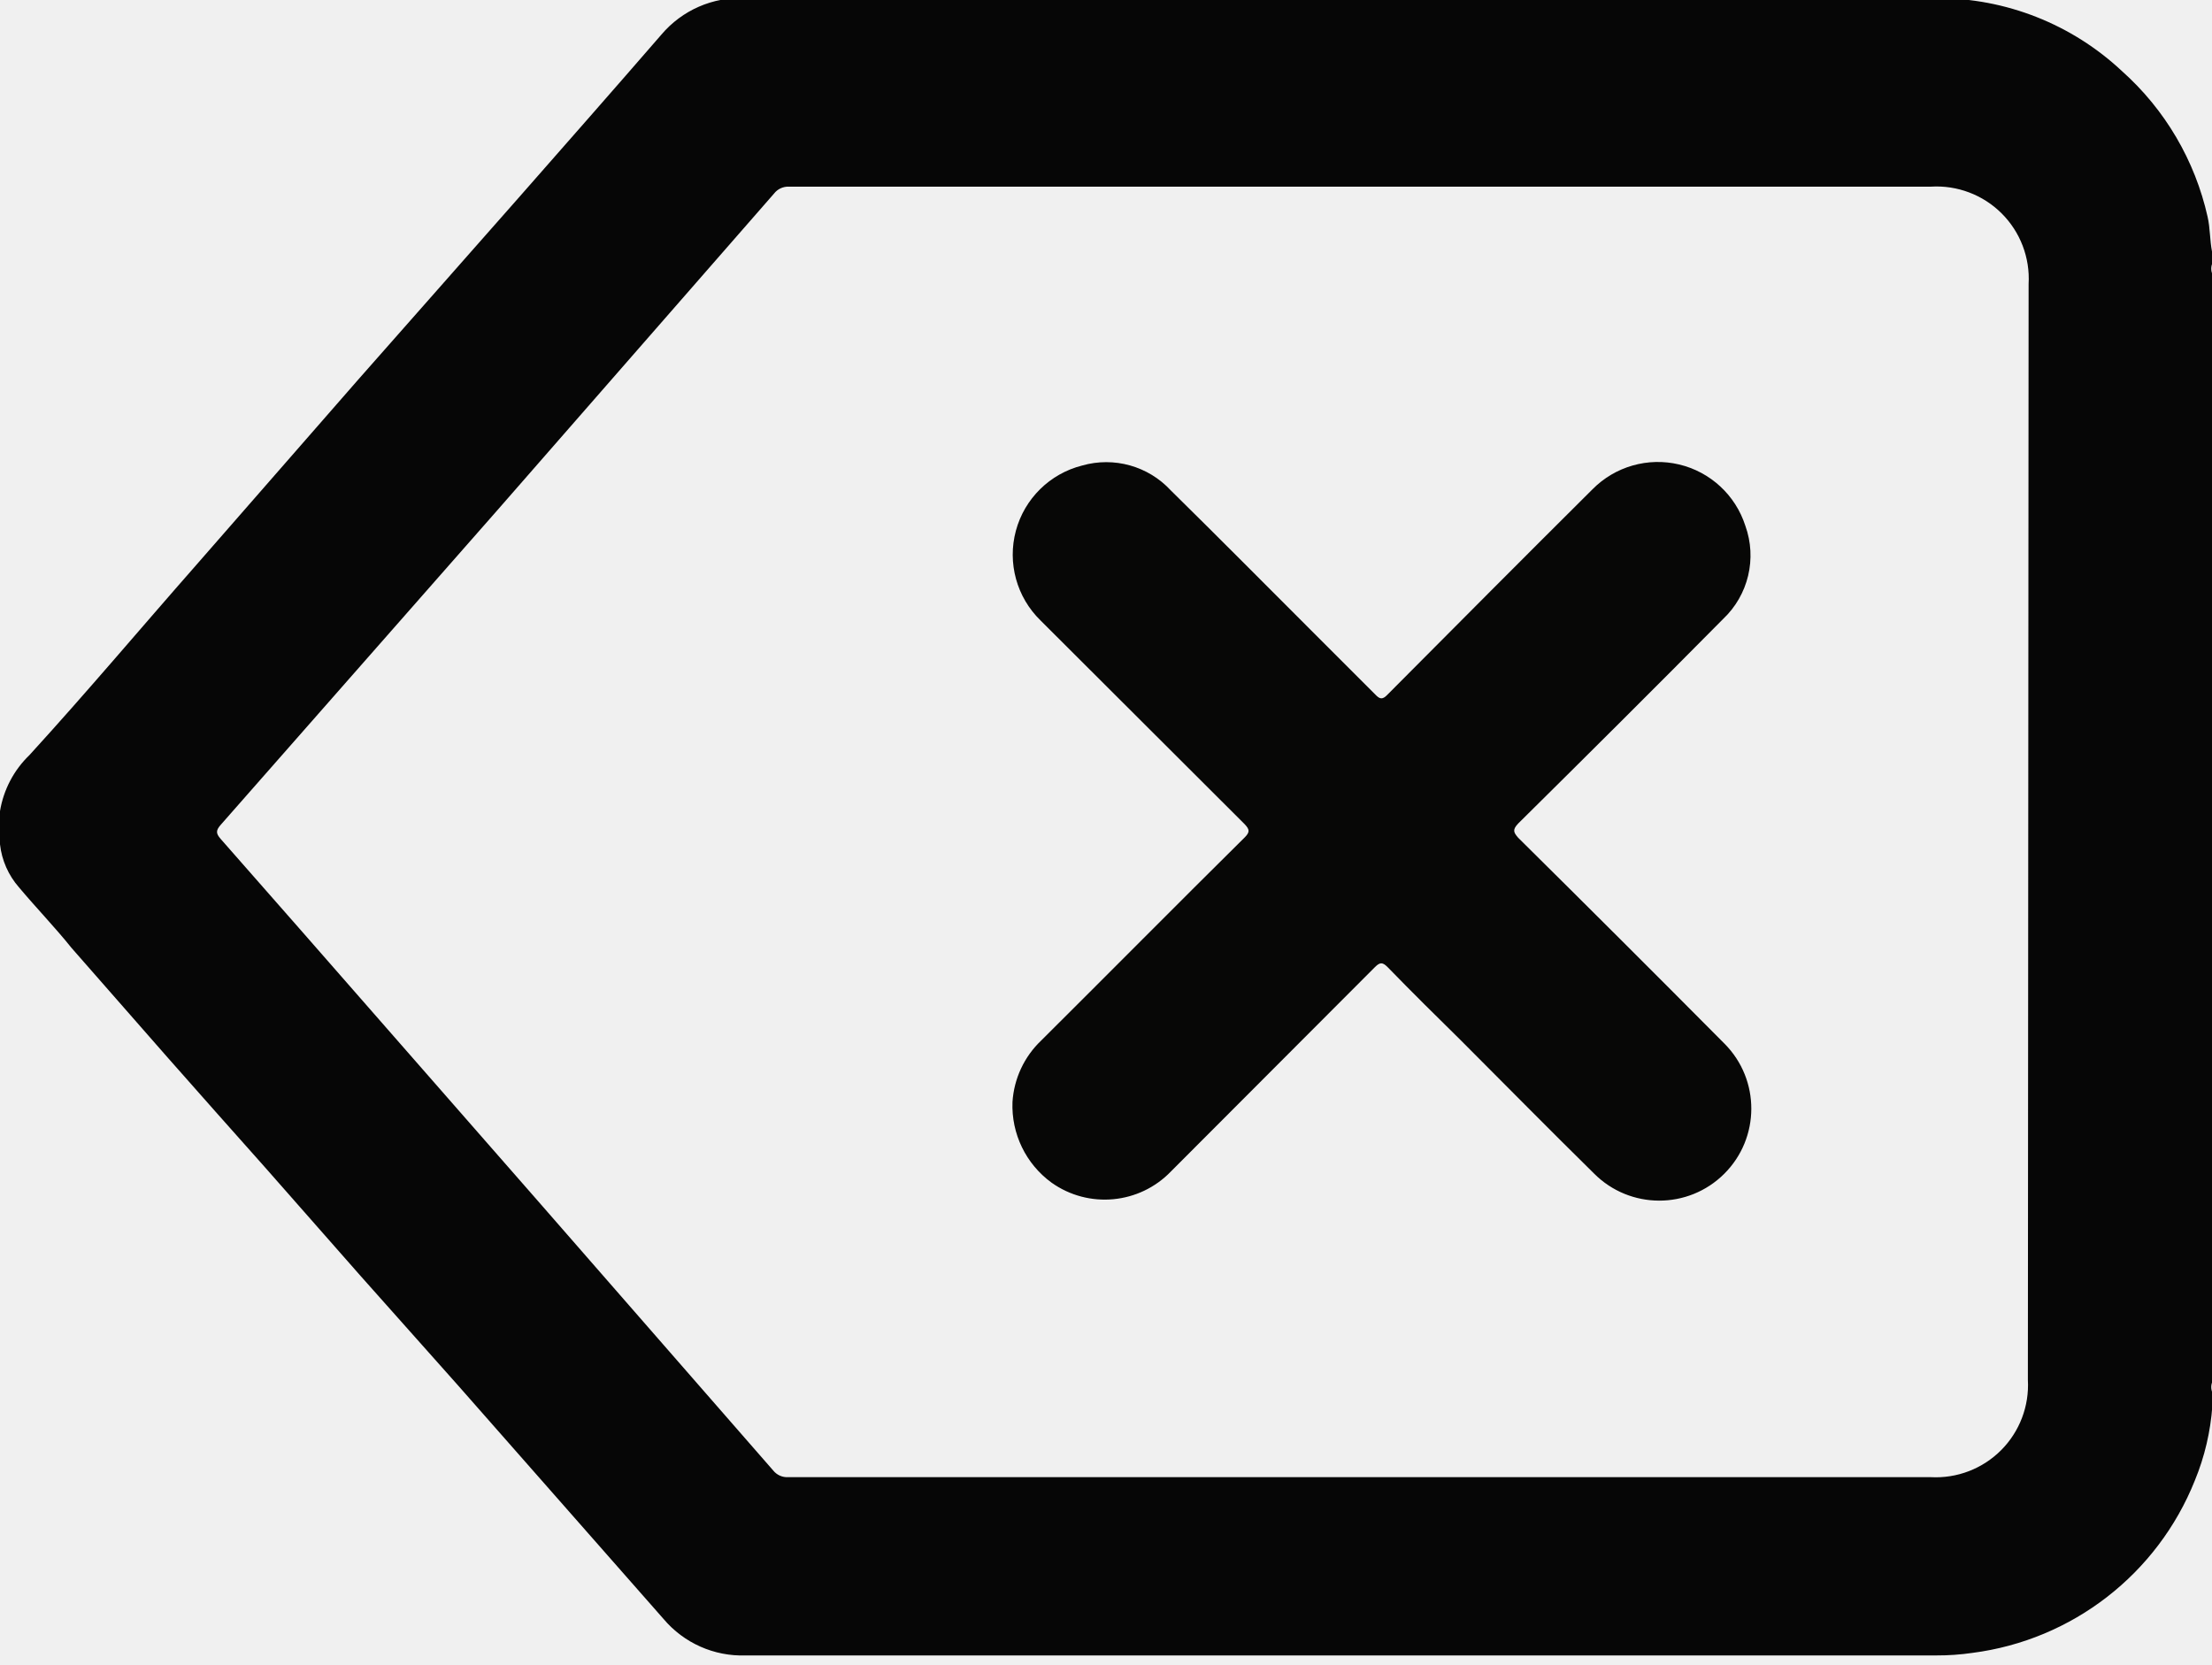
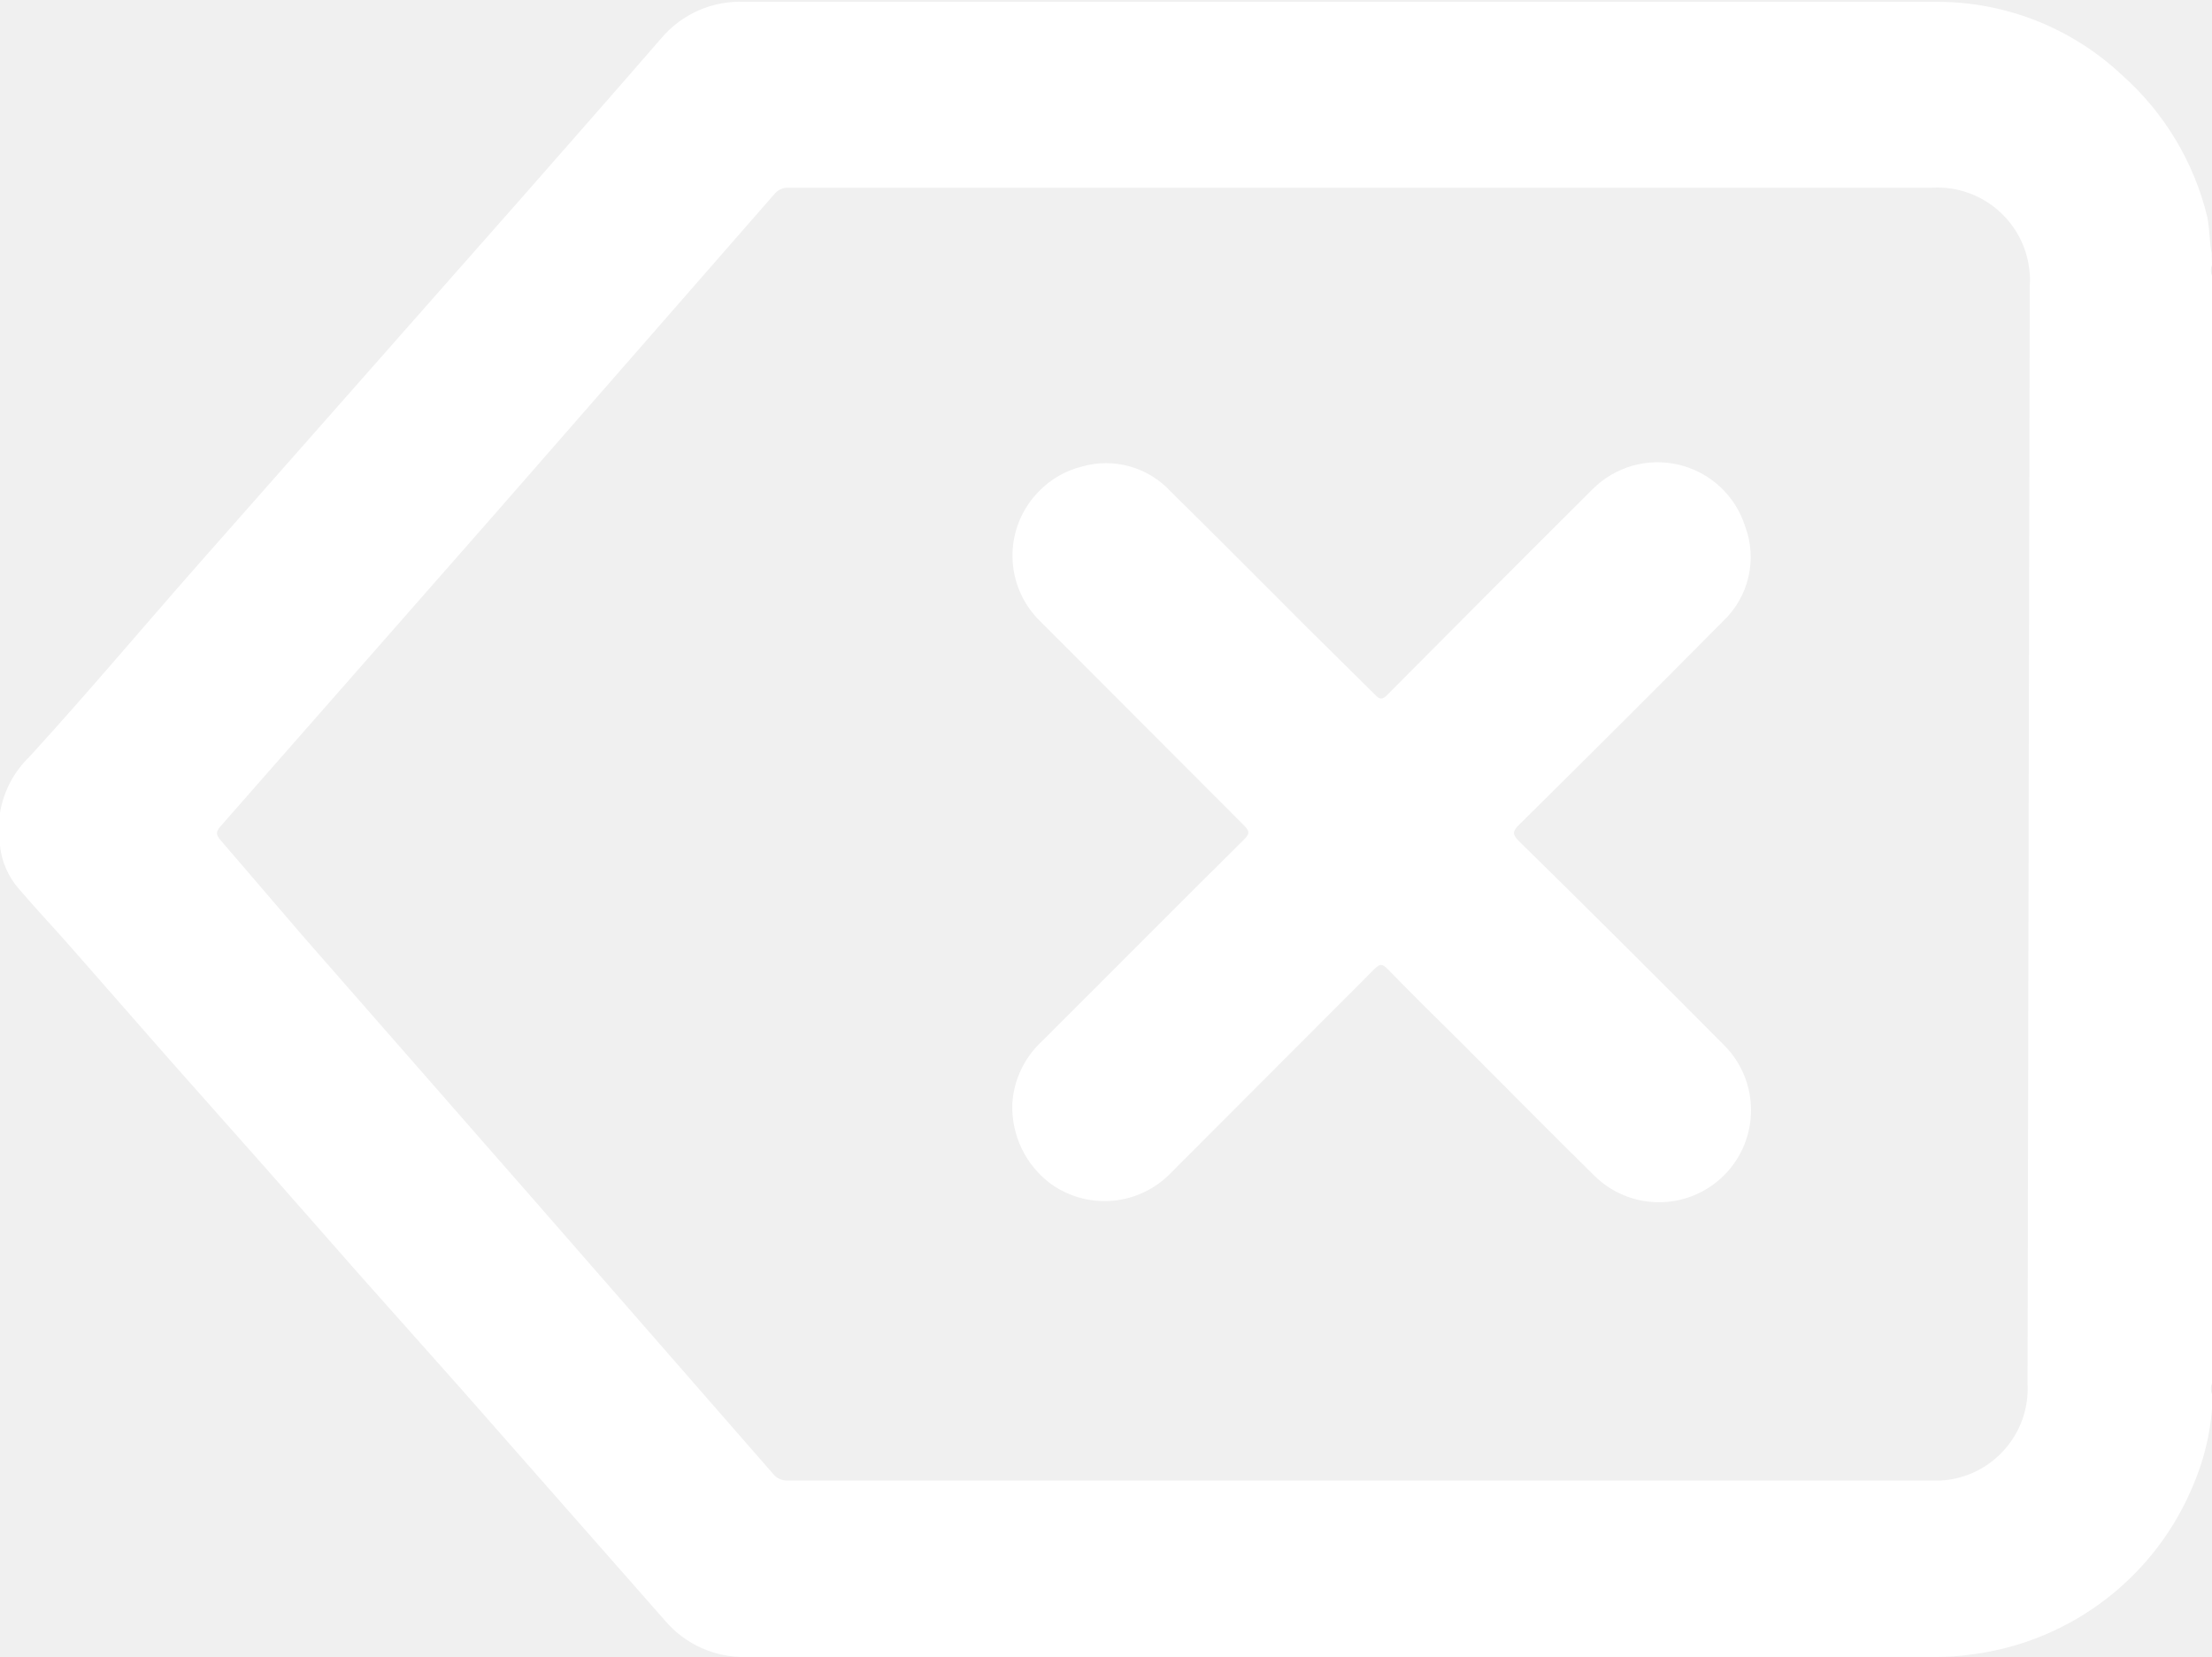
- <svg xmlns="http://www.w3.org/2000/svg" id="Layer_1" data-name="Layer 1" viewBox="0 0 60.67 45.65">
-   <defs>
-     <style>.cls-1{fill:#060606;}.cls-2{fill:#070706;}</style>
-   </defs>
-   <path class="cls-1" d="M321.05,362.38c-.06-.31-.05-.64-.12-.95a7.57,7.57,0,0,0-2.35-4,7.4,7.4,0,0,0-5.07-2h-32.7a2.83,2.83,0,0,0-2.29,1c-1.3,1.5-2.62,3-3.92,4.48l-4.41,5-4.42,5.06c-1.53,1.74-3,3.49-4.58,5.22a2.76,2.76,0,0,0-.81,1.54v.91a2.15,2.15,0,0,0,.52,1.18c.47.56,1,1.11,1.44,1.66l2.63,3c.88,1,1.77,2,2.66,3l2.64,3,2.67,3,2.64,3,3,3.41a2.82,2.82,0,0,0,2.25,1h32.65a6.77,6.77,0,0,0,1-.07,7.62,7.62,0,0,0,6.1-4.73,6.59,6.59,0,0,0,.48-2.05v-.36a.39.39,0,0,1,0-.3V363a.39.39,0,0,1,0-.3ZM316,393.33a2.53,2.53,0,0,1-2.66,2.67H282a.49.49,0,0,1-.41-.18q-6.45-7.4-12.92-14.78l-2.24-2.55c-.13-.15-.13-.23,0-.38L274,369.5l7.61-8.71a.49.49,0,0,1,.41-.19h31.32a2.53,2.53,0,0,1,2.68,2.67Z" transform="translate(-260.38 -355.48)" />
-   <path class="cls-2" d="M307.68,384.11a2.52,2.52,0,0,1-3.58,3.56c-1.23-1.21-2.44-2.44-3.66-3.66-.66-.65-1.32-1.3-2-2-.14-.14-.21-.14-.35,0l-5.59,5.6a2.52,2.52,0,0,1-3.28.31,2.61,2.61,0,0,1-1.07-2.21,2.55,2.55,0,0,1,.79-1.69c1.86-1.85,3.71-3.72,5.58-5.57.15-.15.13-.22,0-.36l-5.6-5.59a2.52,2.52,0,0,1,1.14-4.25,2.41,2.41,0,0,1,2.43.68c1.26,1.24,2.51,2.5,3.76,3.75l1.84,1.84c.14.15.21.16.36,0,1.87-1.88,3.74-3.76,5.61-5.62a2.52,2.52,0,0,1,4.19,1,2.4,2.4,0,0,1-.61,2.56c-1.86,1.88-3.74,3.75-5.62,5.61-.16.17-.13.24,0,.39Q304.88,381.29,307.68,384.11Z" transform="translate(-260.38 -355.48)" />
+ <svg xmlns="http://www.w3.org/2000/svg" id="Layer_1" data-name="Layer 1" viewBox="0 0 60.68 45.46">
+   <path d="M60.67,6.9c-.06-.31-.05-.64-.12-1A7.59,7.59,0,0,0,58.2,2a7.4,7.4,0,0,0-5.07-2H20.43a2.83,2.83,0,0,0-2.29,1c-1.3,1.5-2.62,3-3.92,4.48l-4.41,5L5.39,15.49c-1.53,1.74-3,3.49-4.58,5.22A2.76,2.76,0,0,0,0,22.25v.91a2.15,2.15,0,0,0,.52,1.18C1,24.9,1.52,25.45,2,26l2.63,3,2.66,3,2.64,3,2.67,3,2.64,3,3,3.41a2.83,2.83,0,0,0,2.25,1H53.1a6.73,6.73,0,0,0,1-.07,7.61,7.61,0,0,0,6.1-4.73,6.59,6.59,0,0,0,.48-2V38.2a.39.39,0,0,1,0-.3V7.52a.39.39,0,0,1,0-.3Zm-5.05,31a2.53,2.53,0,0,1-2.38,2.67H21.62a.49.49,0,0,1-.41-.18q-6.45-7.4-12.92-14.78L6.05,23c-.13-.15-.13-.23,0-.38L13.62,14l7.61-8.71a.48.48,0,0,1,.41-.19H53a2.54,2.54,0,0,1,2.68,2.37,1.5,1.5,0,0,1,0,.3Z" transform="translate(0 0.05)" style="fill:#fff" />
+   <path d="M47.3,28.63a2.52,2.52,0,0,1-3.58,3.56c-1.23-1.21-2.44-2.44-3.66-3.66-.66-.65-1.32-1.3-2-2-.14-.14-.21-.14-.35,0l-5.59,5.6a2.53,2.53,0,0,1-3.28.31,2.62,2.62,0,0,1-1.07-2.21,2.54,2.54,0,0,1,.79-1.69c1.86-1.85,3.71-3.72,5.58-5.57.15-.15.13-.22,0-.36L28.54,17a2.51,2.51,0,0,1-.05-3.56,2.48,2.48,0,0,1,1.19-.69,2.41,2.41,0,0,1,2.43.68c1.26,1.24,2.51,2.5,3.76,3.75L37.71,19c.14.15.21.16.36,0,1.87-1.88,3.74-3.76,5.61-5.62a2.52,2.52,0,0,1,4.19,1A2.42,2.42,0,0,1,47.26,17c-1.86,1.88-3.74,3.75-5.62,5.61-.16.17-.13.24,0,.39C43.55,24.87,45.43,26.75,47.3,28.63Z" transform="translate(0 0.05)" style="fill:#fff" />
</svg>
